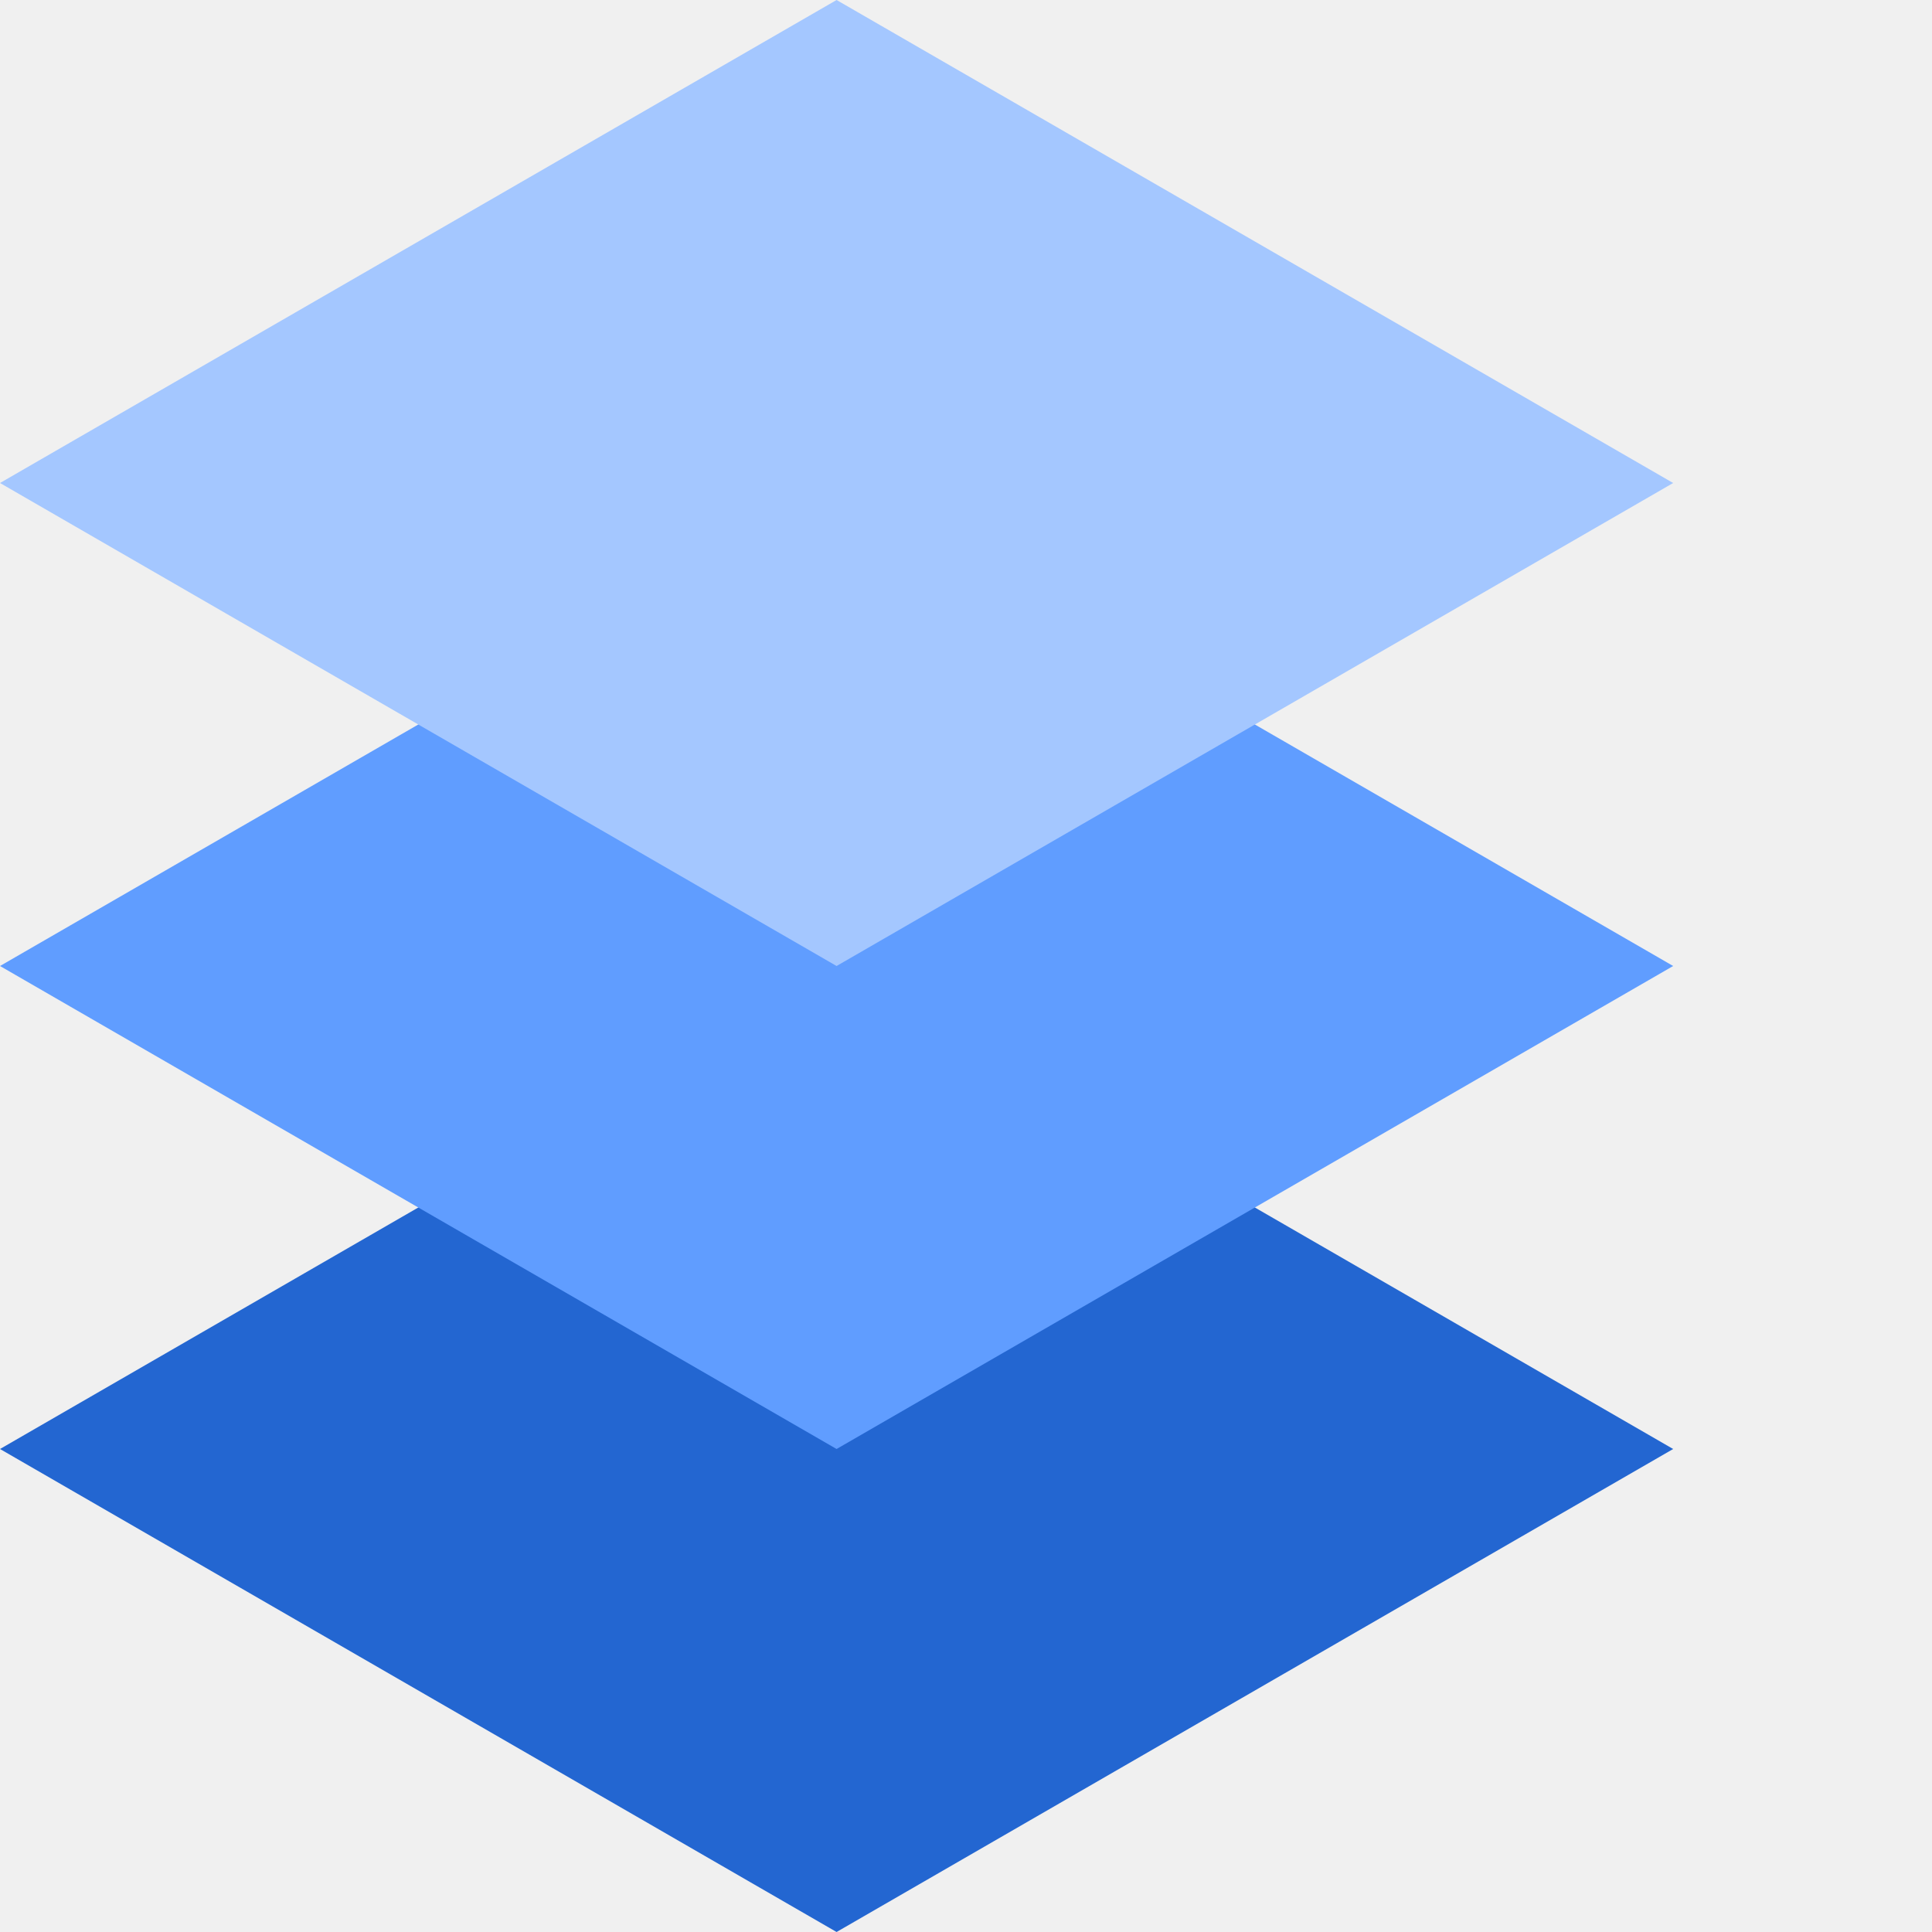
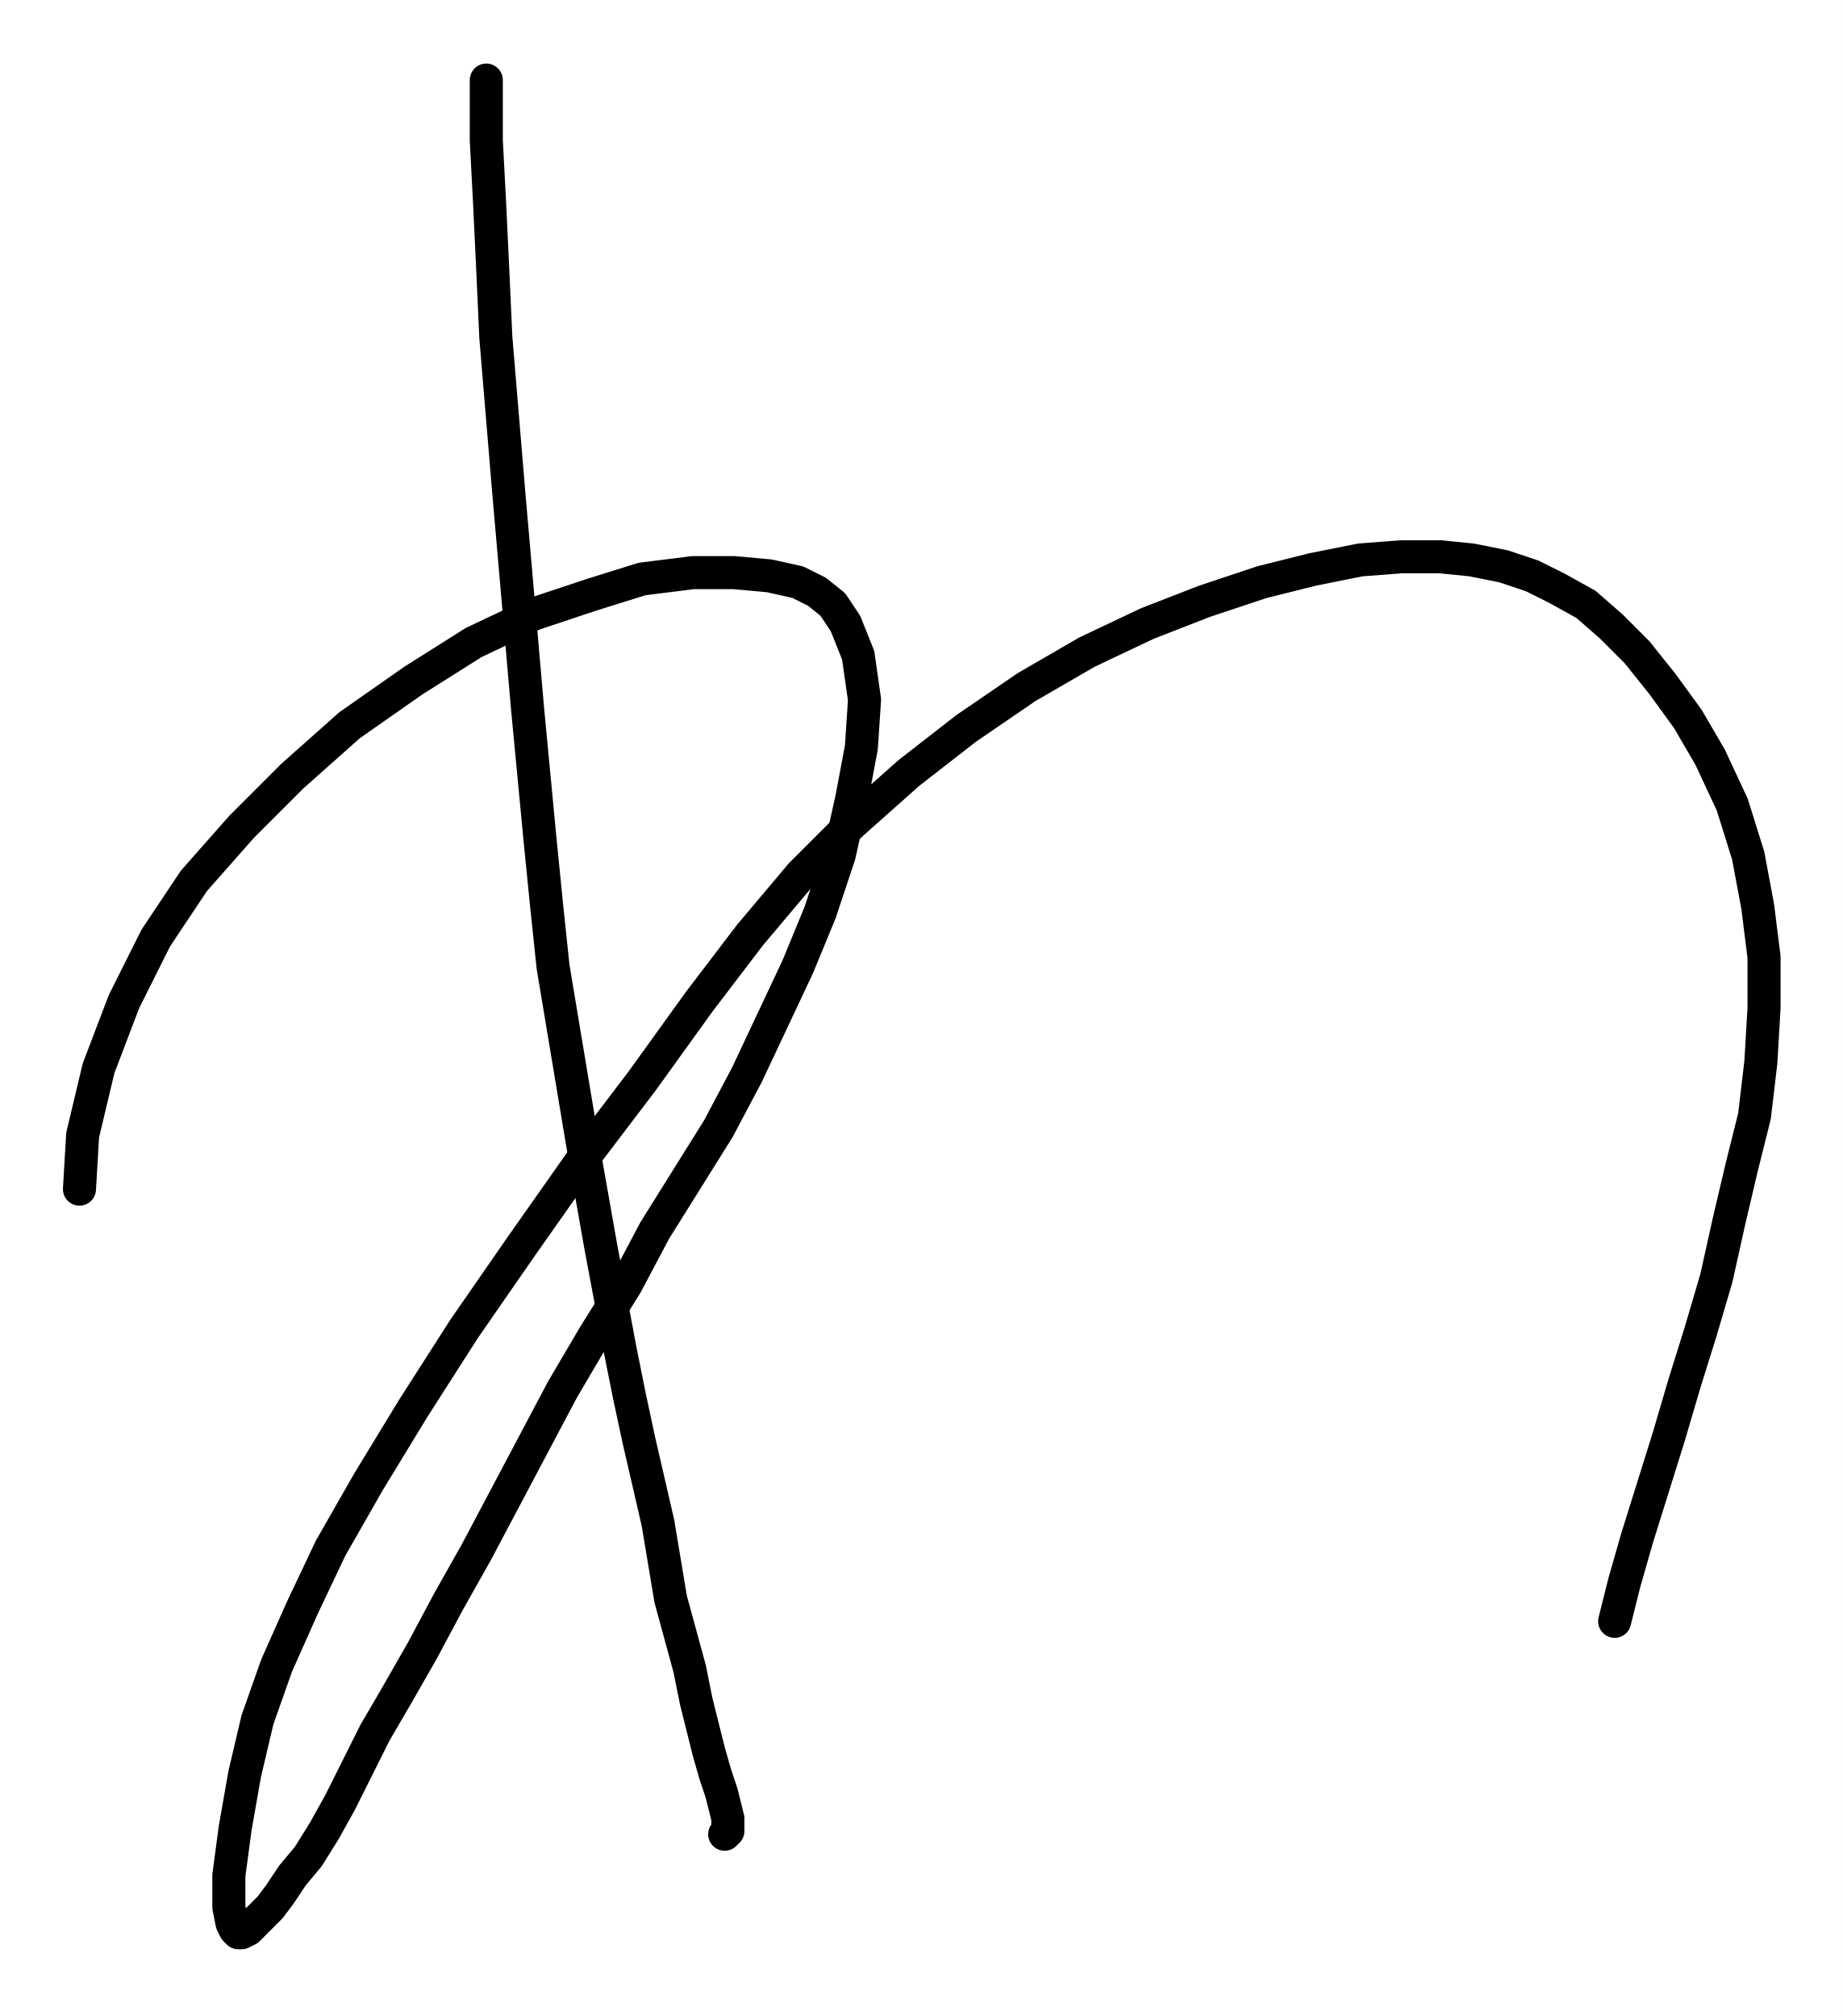
- <svg xmlns="http://www.w3.org/2000/svg" version="1.1" width="256" height="256" viewbox="0 0 949 256">
-   <path fill="#2366d1" d="M110.851 128L221.703 192L110.851 256L0 192Z" />
-   <path fill="#609dff" d="M110.851 64L221.703 128L110.851 192L0 128Z" />
-   <path fill="#a4c7ff" d="M110.851 0L221.703 64L110.851 128L0 64Z" />
+ <svg xmlns="http://www.w3.org/2000/svg" width="223" height="244" viewBox="0 0 223 244">
+   <rect width="100%" height="100%" fill="#fff" />
+   <path fill="transparent" stroke="#000" stroke-width="4" stroke-linecap="round" stroke-linejoin="round" data-start="" data-end="" data-left="" data-right="" data-top="" data-bottom="" data-left-top="" data-right-bottom="" data-time="1569642758957" d="M58.846,9.692 L58.846,9.692 58.846,9.692 58.846,9.692 58.846,9.692 58.846,17 59.231,24.308 59.615,32.385 60,40.846 60.769,50.077 61.538,59.308 62.308,68.154 63.077,77 63.846,85.846 64.615,93.923 65.385,102 66.154,109.692 66.923,117 68.077,123.923 69.231,130.846 70.385,137.769 71.538,144.308 72.692,150.846 73.846,157 75,163.154 76.154,168.923 77.308,174.308 78.462,179.308 79.615,184.308 80.385,188.923 81.154,193.538 82.308,197.769 83.462,202 84.231,205.846 85,208.923 85.769,212 86.538,214.692 87.308,217 87.692,218.538 88.077,220.077 88.077,220.846 88.077,221.615 87.692,222 " />
+   <path fill="transparent" stroke="#000" stroke-width="4" stroke-linecap="round" stroke-linejoin="round" data-start="" data-end="" data-left="" data-right="" data-top="" data-bottom="" data-left-top="" data-right-bottom="" data-time="1569642760148" d="M9.615,143.923 L9.615,143.923 9.615,143.923 9.615,143.923 10,137.385 11.923,129.308 15,121.231 18.846,113.538 23.462,106.615 29.231,100.077 35.385,93.923 42.308,87.769 50,82.385 57.308,77.769 64.615,74.308 71.538,72 77.692,70.077 83.846,69.308 88.846,69.308 93.077,69.692 96.538,70.462 98.846,71.615 100.769,73.154 102.308,75.462 103.846,79.308 104.615,84.692 104.231,90.462 103.077,96.615 101.538,103.538 99.231,110.462 96.538,117 93.462,123.538 90.385,130.077 86.923,136.615 83.077,142.769 79.231,148.923 75.769,155.462 71.923,161.615 68.077,168.154 64.615,174.692 61.154,181.231 57.692,187.769 54.231,193.923 51.154,199.692 48.077,205.077 45.385,209.692 43.077,214.308 41.154,218.154 39.231,221.615 37.308,224.692 35.385,227 33.846,229.308 32.692,230.846 31.538,232 30.769,232.769 30,233.538 29.231,233.923 28.846,233.923 28.462,233.538 28.077,232.769 27.692,230.846 27.692,227 28.462,221.231 29.615,214.692 31.154,208.154 33.462,201.615 36.538,194.692 40,187.385 44.615,179.308 50,170.462 56.154,160.846 63.077,150.846 70.385,140.462 77.692,130.846 84.615,121.231 90.769,113.154 96.923,105.846 103.077,99.692 110,93.538 116.923,88.154 124.231,83.154 131.538,78.923 138.846,75.462 145.769,72.769 152.692,70.462 158.846,68.923 164.615,67.769 169.615,67.385 174.231,67.385 178.077,67.769 181.923,68.538 185.385,69.692 188.462,71.231 191.923,73.154 195,75.846 198.077,78.923 201.154,82.769 204.231,87 206.923,91.615 209.615,97.385 211.538,103.538 212.692,109.692 213.462,115.846 213.462,122 213.077,128.538 212.308,135.077 210.769,141.231 209.231,147.769 207.692,154.692 205.769,161.231 203.846,167.385 201.923,173.923 200,180.077 198.077,186.231 196.538,191.615 195.385,196.231 " />
</svg>
